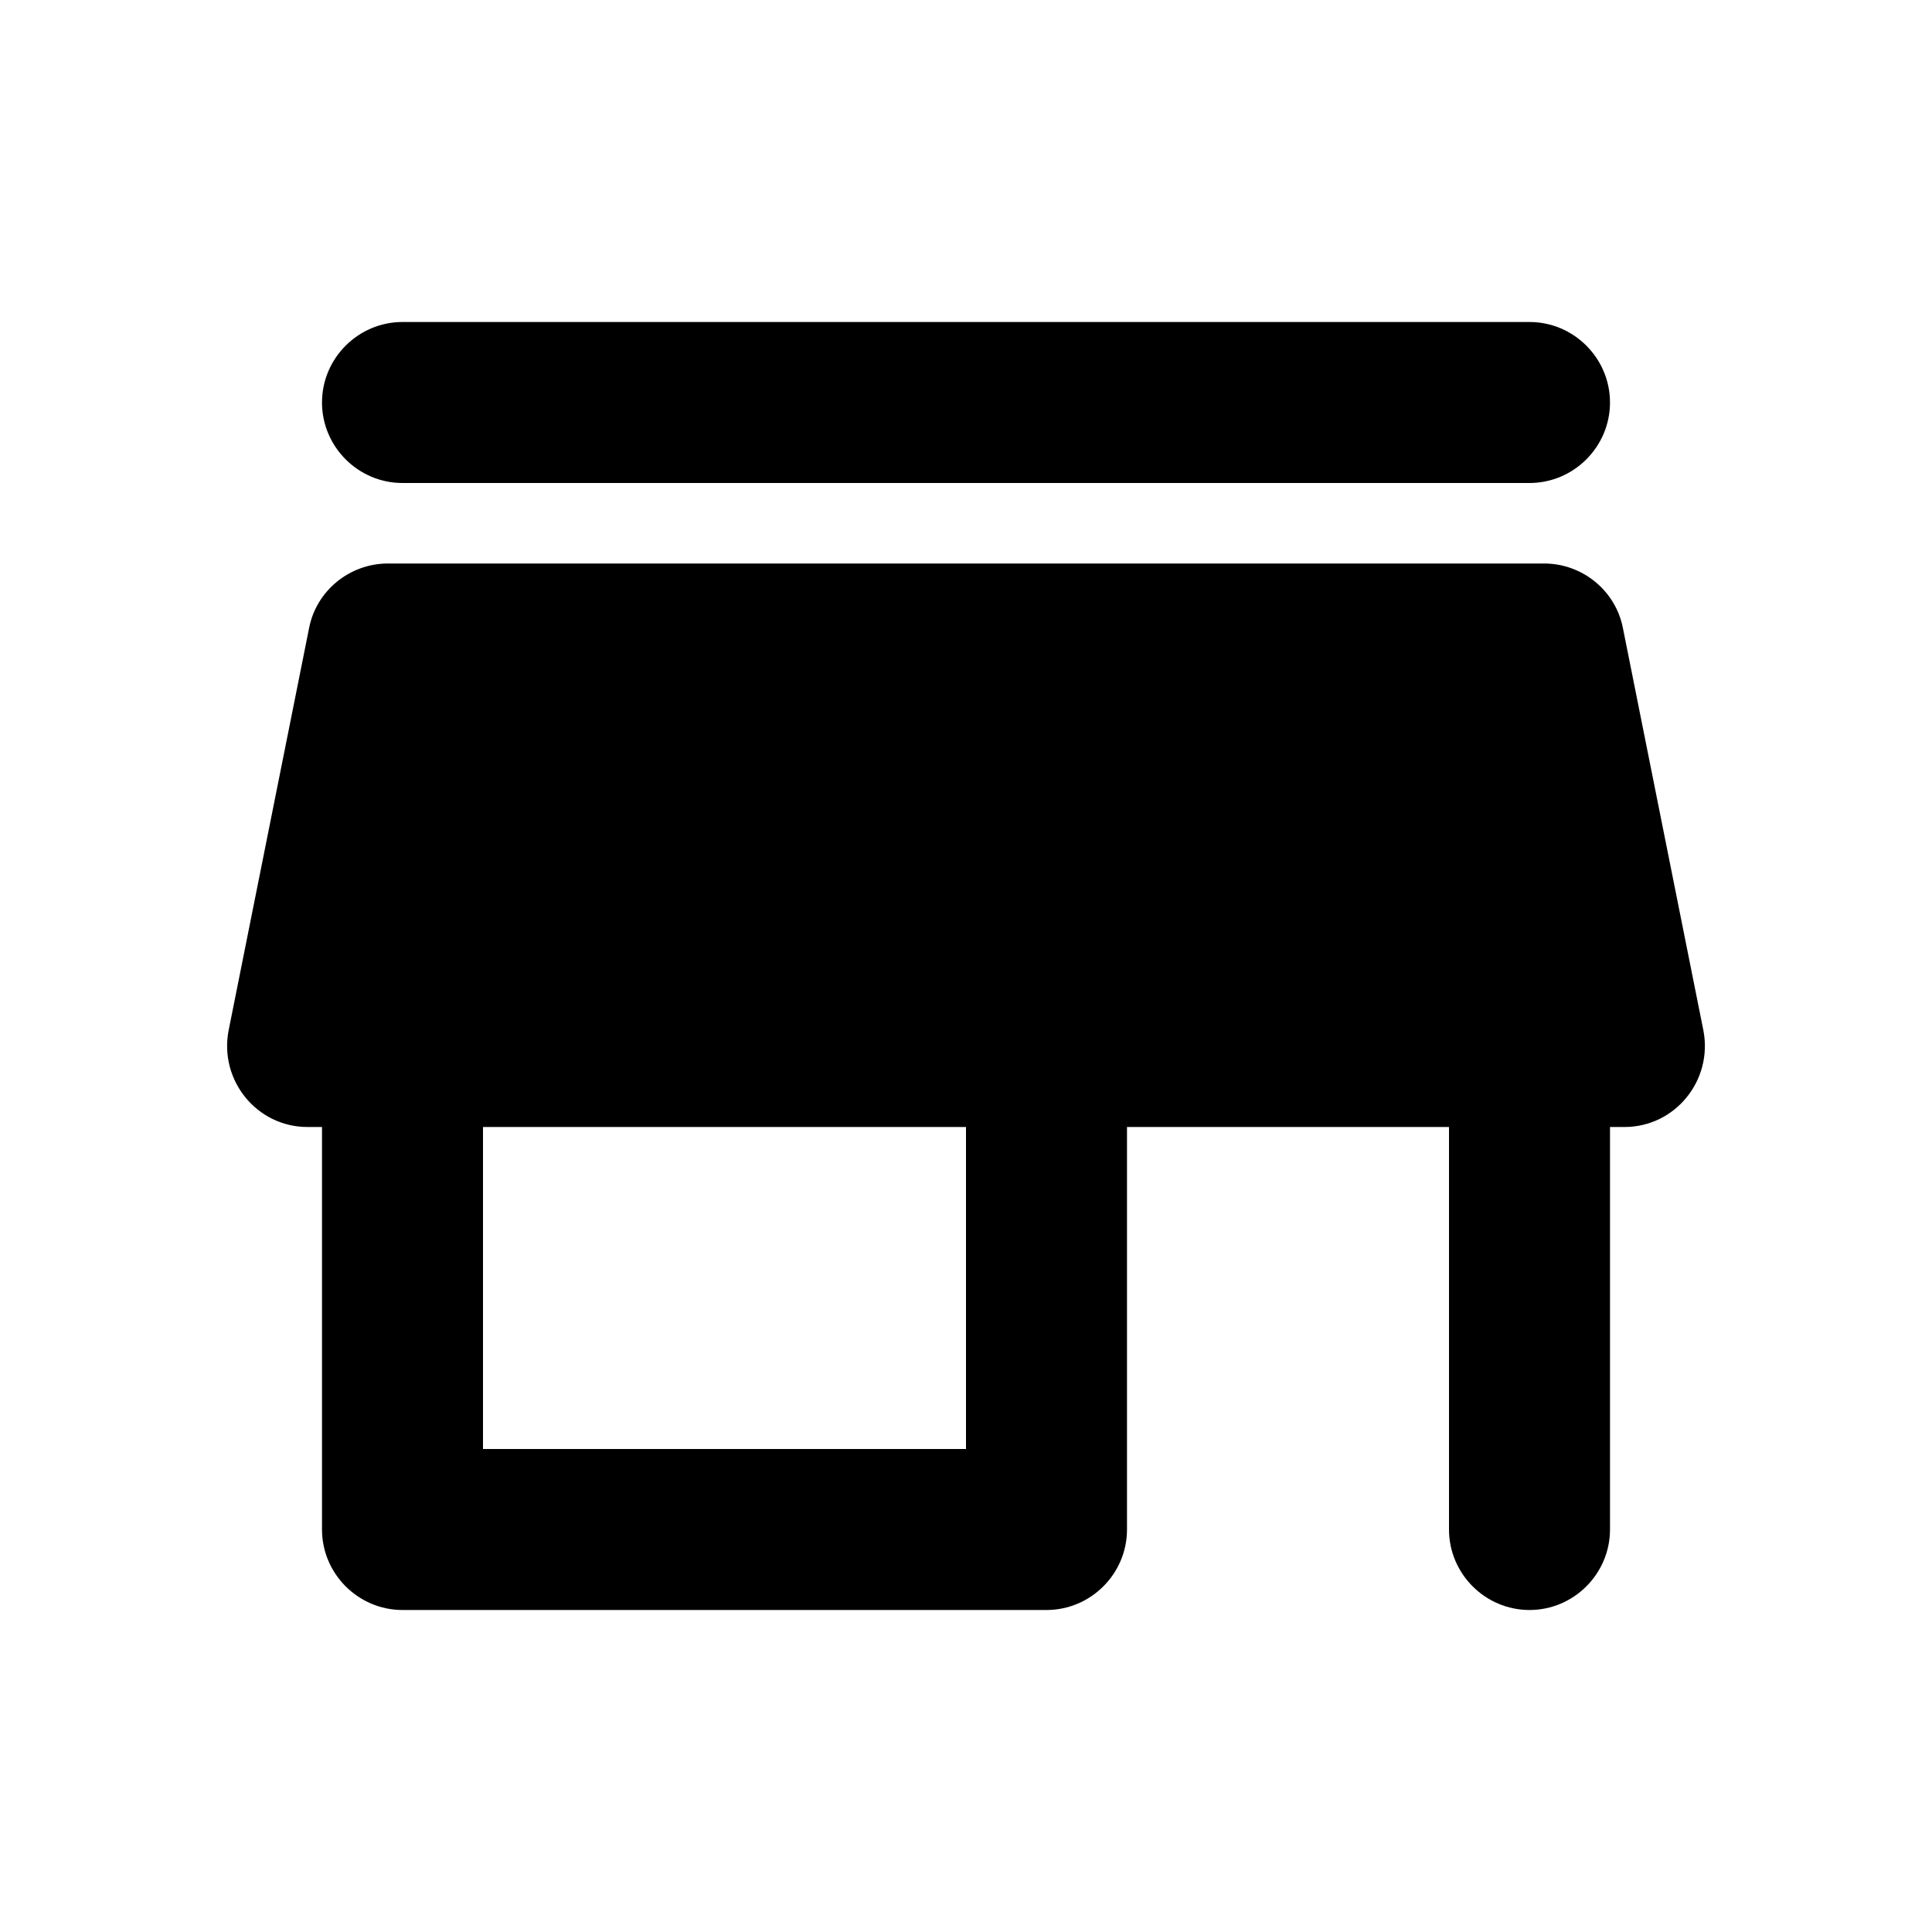
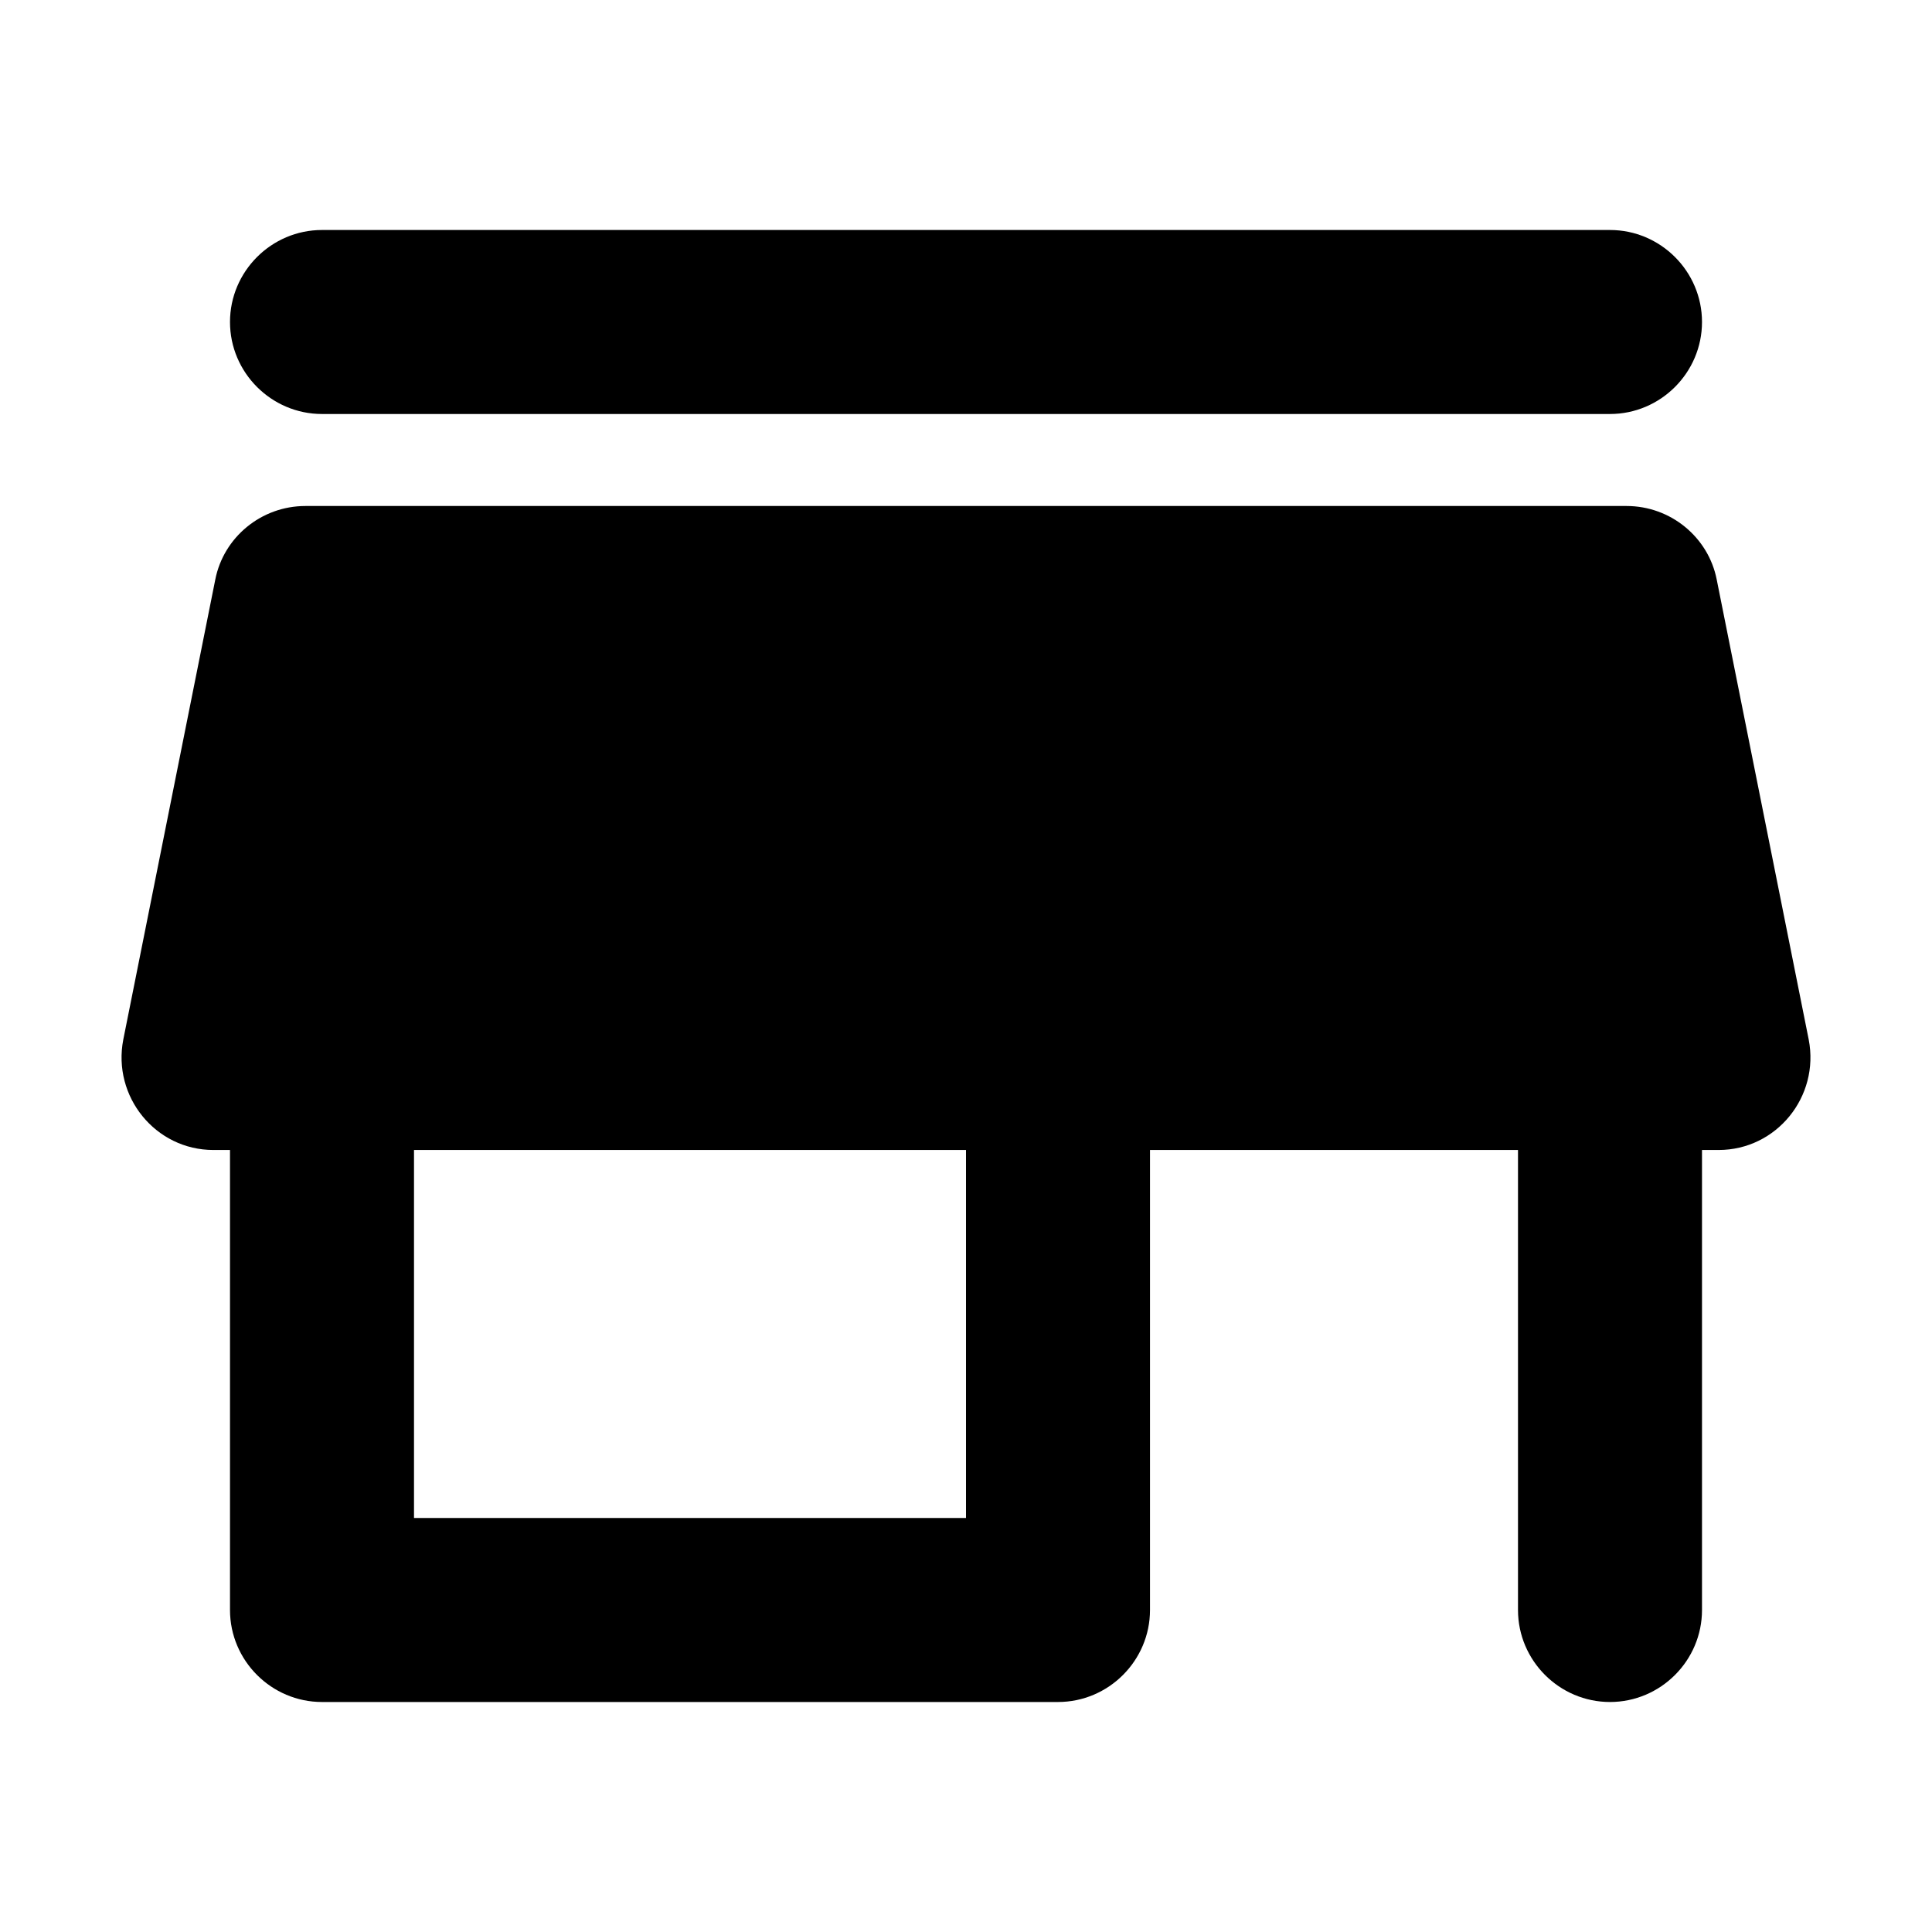
- <svg xmlns="http://www.w3.org/2000/svg" height="24" viewBox="0 0 24 24" width="24">
+ <svg xmlns="http://www.w3.org/2000/svg" height="24" viewBox="1.5 1.5 21 21" width="24">
  <path d="M0 0h24v24H0V0z" fill="none" />
  <path d="M5 6h14c.55 0 1-.45 1-1s-.45-1-1-1H5c-.55 0-1 .45-1 1s.45 1 1 1zm15.16 1.8c-.09-.46-.5-.8-.98-.8H4.82c-.48 0-.89.34-.98.8l-1 5c-.12.62.35 1.2.98 1.2H4v5c0 .55.45 1 1 1h8c.55 0 1-.45 1-1v-5h4v5c0 .55.45 1 1 1s1-.45 1-1v-5h.18c.63 0 1.1-.58.98-1.2l-1-5zM12 18H6v-4h6v4z" />
</svg>
